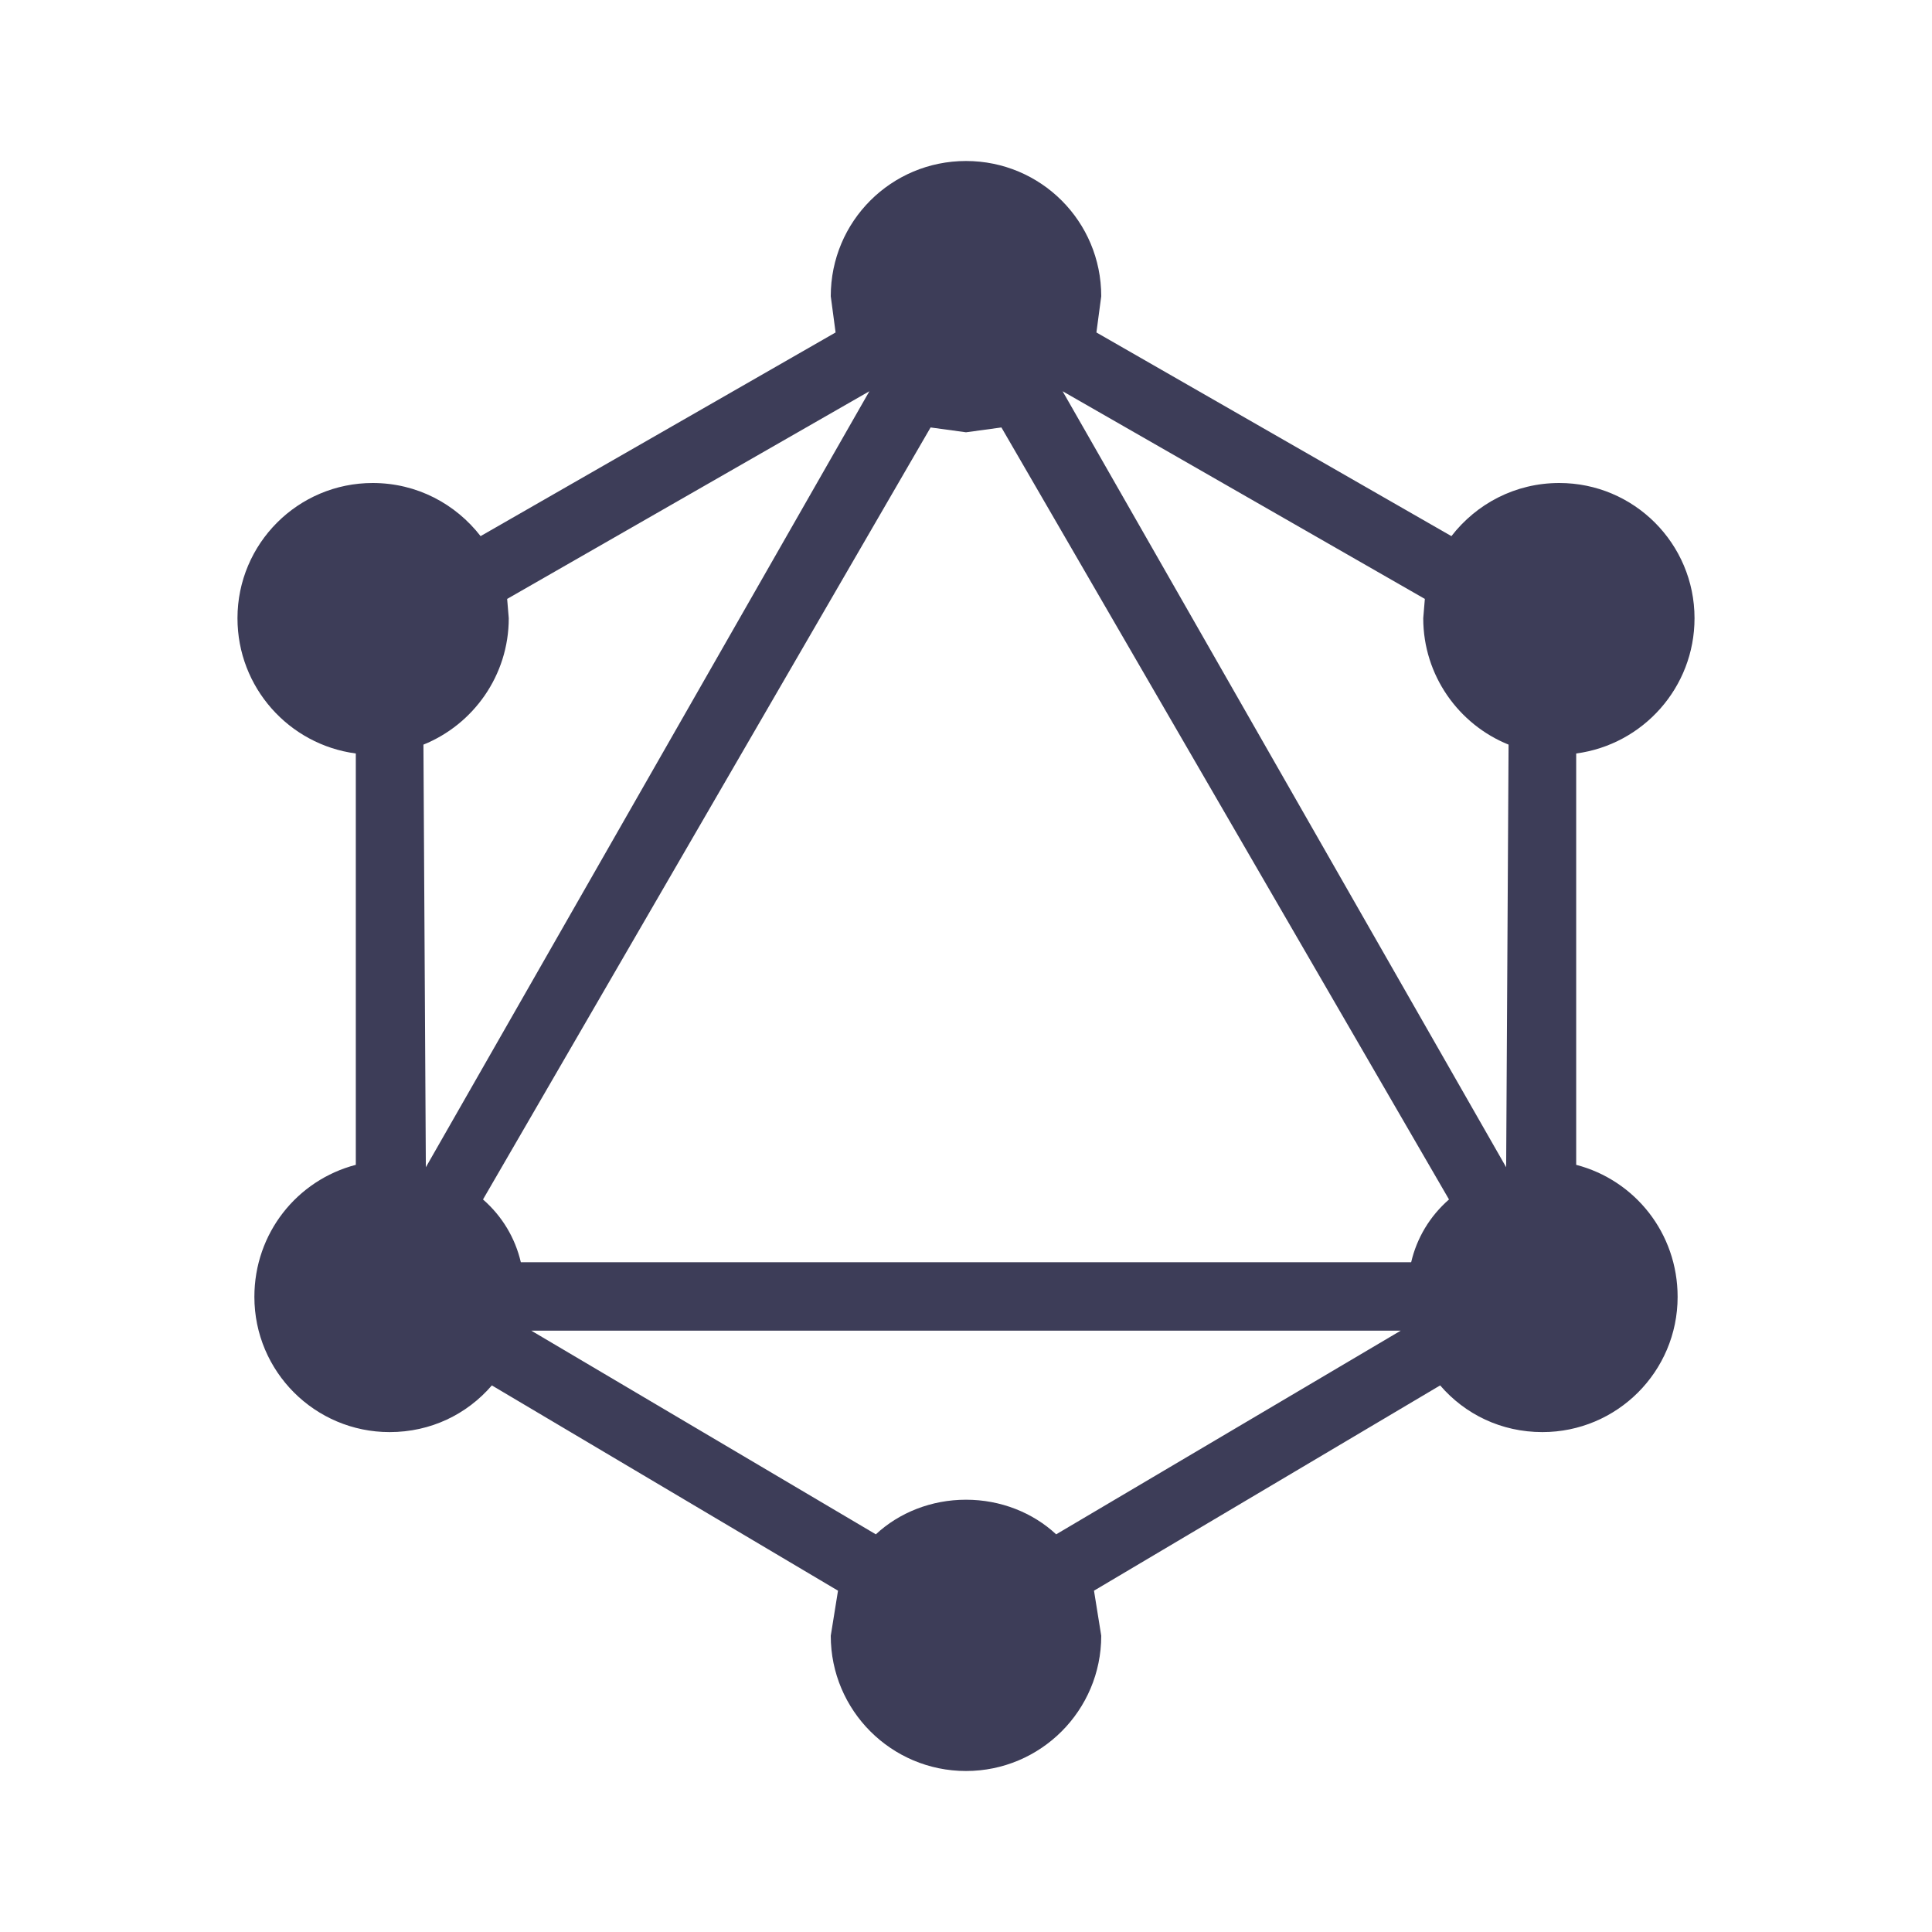
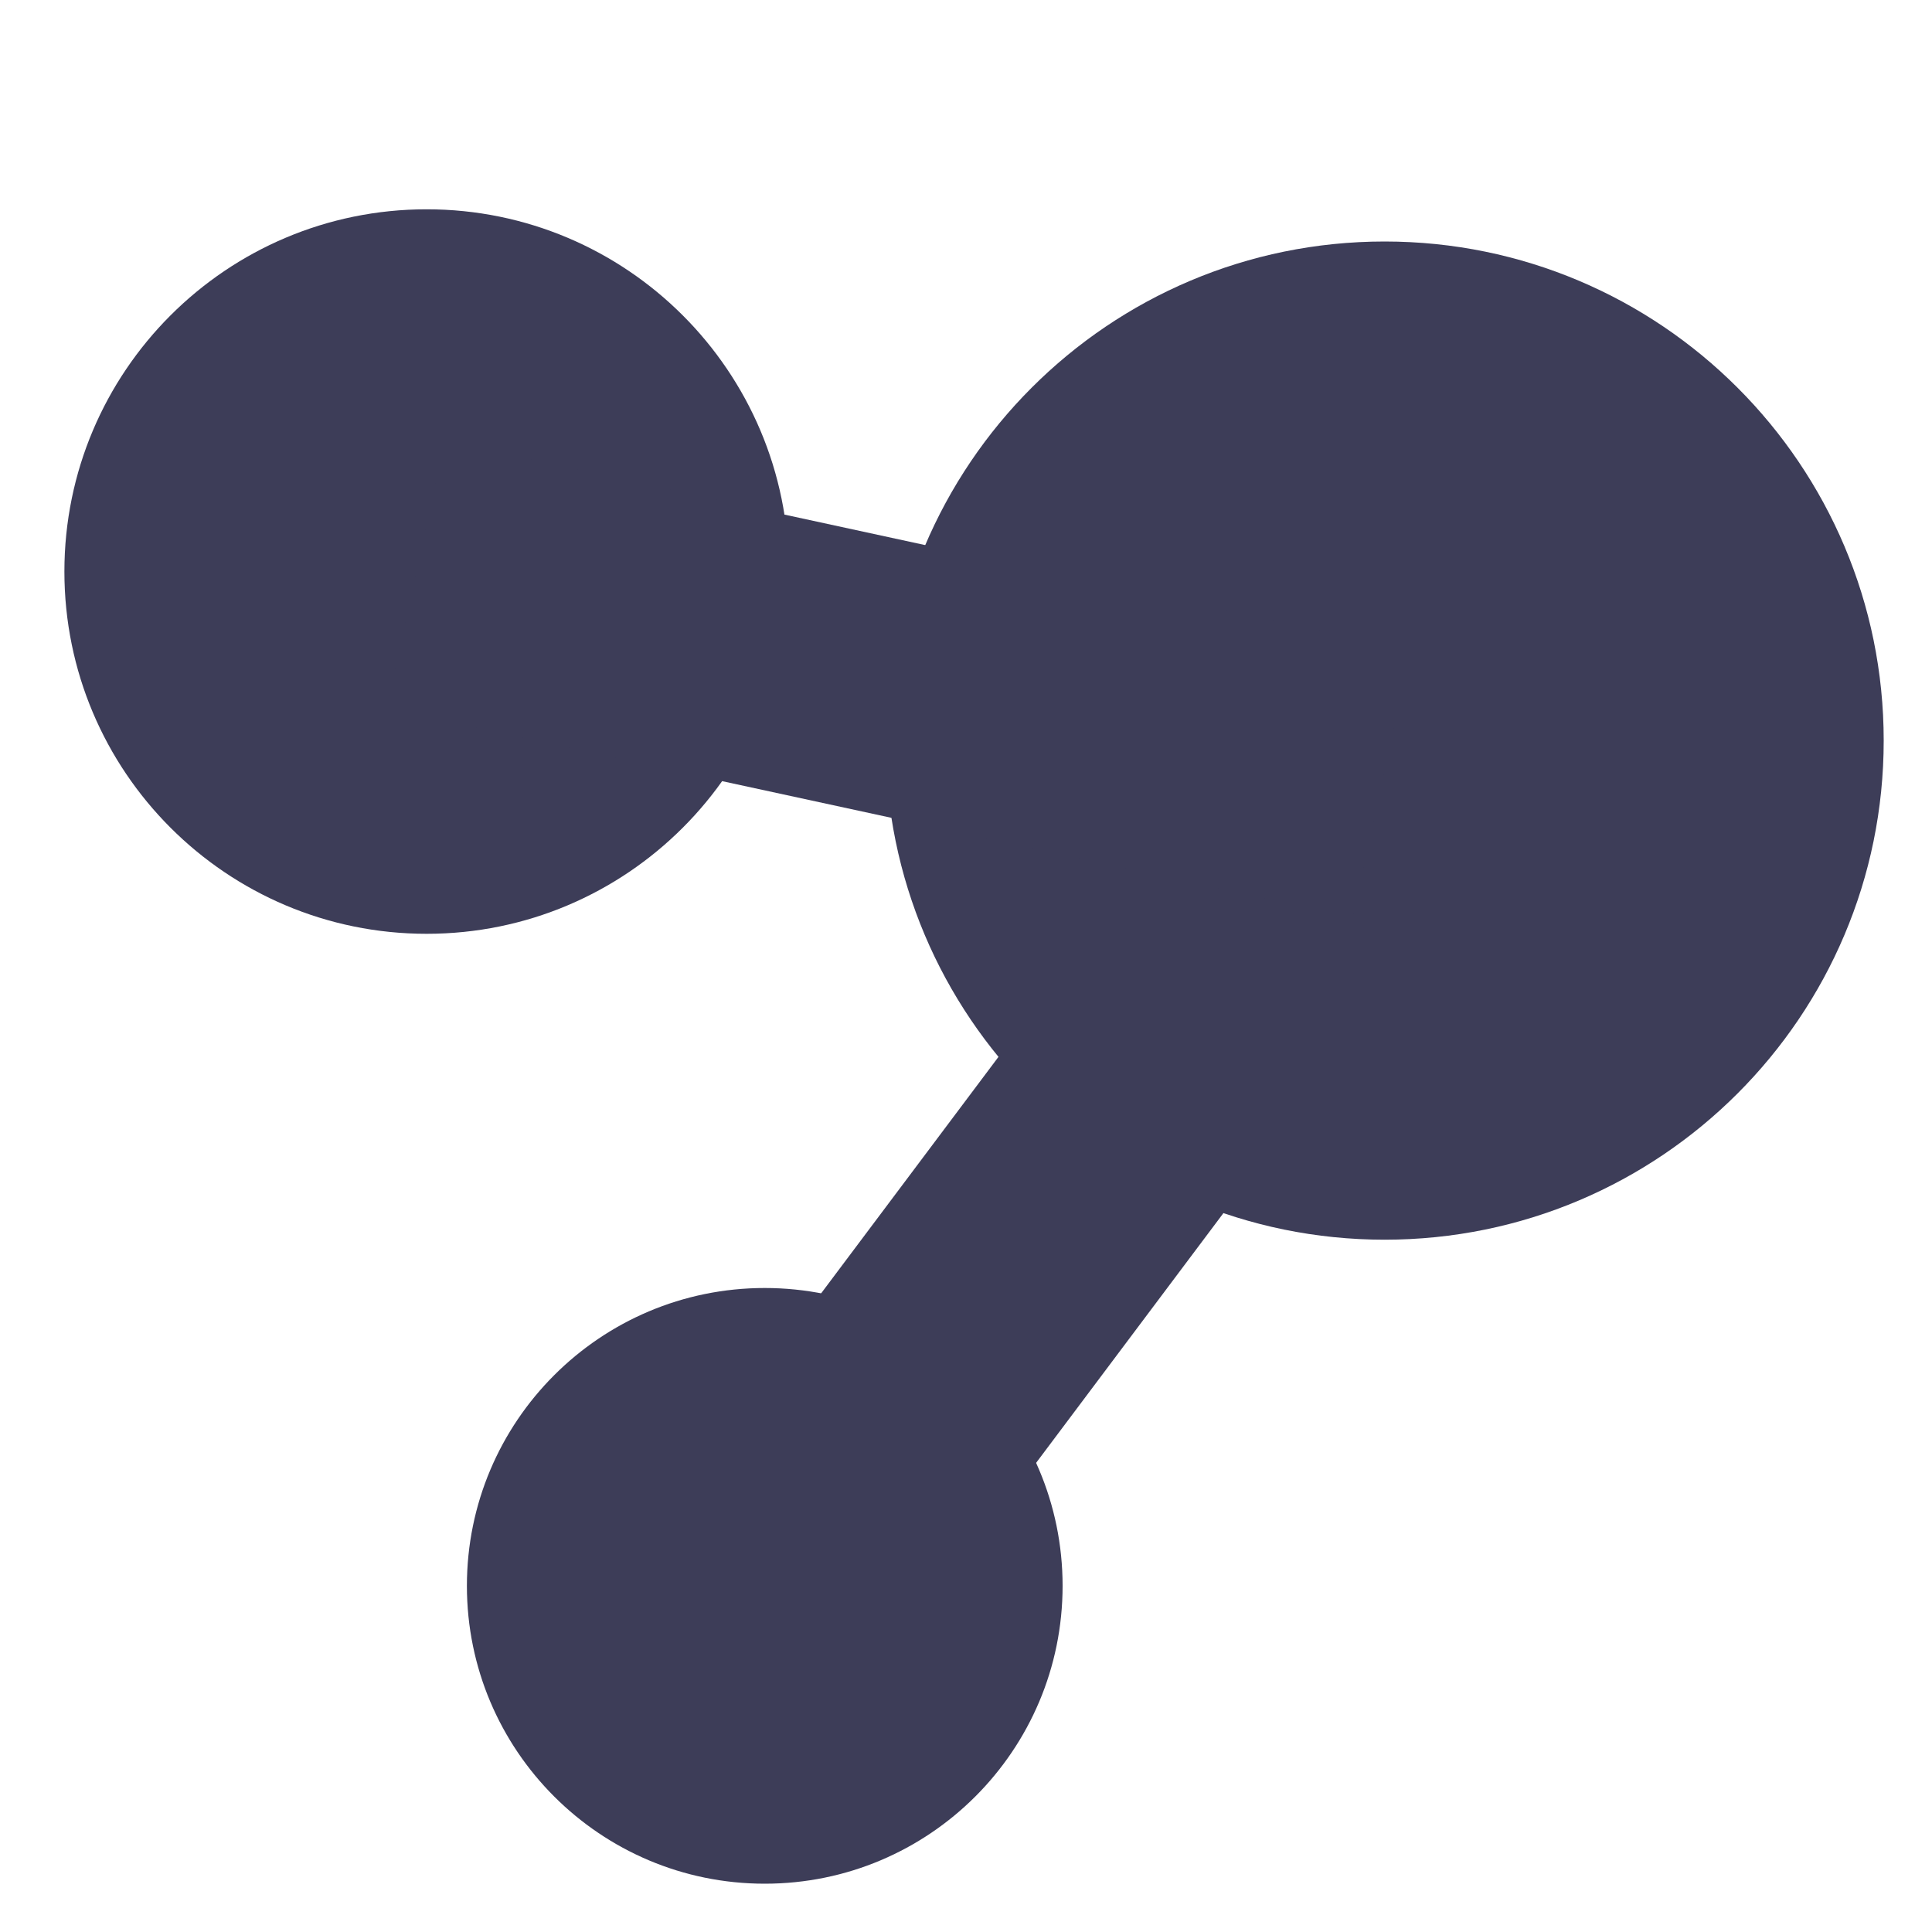
- <svg xmlns="http://www.w3.org/2000/svg" version="1.1" width="18px" height="18px" viewBox="0 0 24 24">
-   <path d="M12,5.37L11.56,5.31L6,14.9C6.24,15.11 6.4,15.38 6.47,15.68H17.53C17.6,15.38 17.76,15.11 18,14.9L12.44,5.31L12,5.37M6.6,16.53L10.88,19.06C11.17,18.79 11.57,18.63 12,18.63C12.43,18.63 12.83,18.79 13.12,19.06L17.4,16.53H6.6M12,22A1.68,1.68 0 0,1 10.32,20.32L10.41,19.76L6.11,17.21C5.8,17.57 5.35,17.79 4.84,17.79A1.68,1.68 0 0,1 3.16,16.11C3.16,15.32 3.69,14.66 4.42,14.47V9.36C3.59,9.25 2.95,8.54 2.95,7.68A1.68,1.68 0 0,1 4.63,6C5.18,6 5.66,6.26 5.97,6.66L10.38,4.13L10.32,3.68C10.32,2.75 11.07,2 12,2C12.93,2 13.68,2.75 13.68,3.68L13.62,4.13L18.03,6.66C18.34,6.26 18.82,6 19.37,6A1.68,1.68 0 0,1 21.05,7.68C21.05,8.54 20.41,9.25 19.58,9.36V14.47C20.31,14.66 20.84,15.32 20.84,16.11A1.68,1.68 0 0,1 19.16,17.79C18.65,17.79 18.2,17.57 17.89,17.21L13.59,19.76L13.68,20.32A1.68,1.68 0 0,1 12,22M10.8,4.86L6.3,7.44L6.32,7.68C6.32,8.39 5.88,9 5.26,9.25L5.29,14.5L10.8,4.86M13.2,4.86L18.71,14.5L18.74,9.25C18.12,9 17.68,8.39 17.68,7.68L17.7,7.44L13.2,4.86Z" fill="#3D3D58" />
+ <svg xmlns="http://www.w3.org/2000/svg" width="120" height="120" viewBox="0 0 120 120" fill="none">
+   <circle cx="26.5" cy="35.5" r="22.5" fill="#3D3D58" />
+   <circle cx="47.5" cy="98.5" r="18.5" fill="#3D3D58" />
+   <circle cx="86" cy="46" r="31" fill="#3D3D58" />
+   <line x1="85.8" y1="48.1" x2="46.8" y2="100.1" stroke="#3D3D58" stroke-width="17" />
+   <line x1="25.8" y1="35.693" x2="85.8" y2="48.693" stroke="#3D3D58" stroke-width="17" />
</svg>
